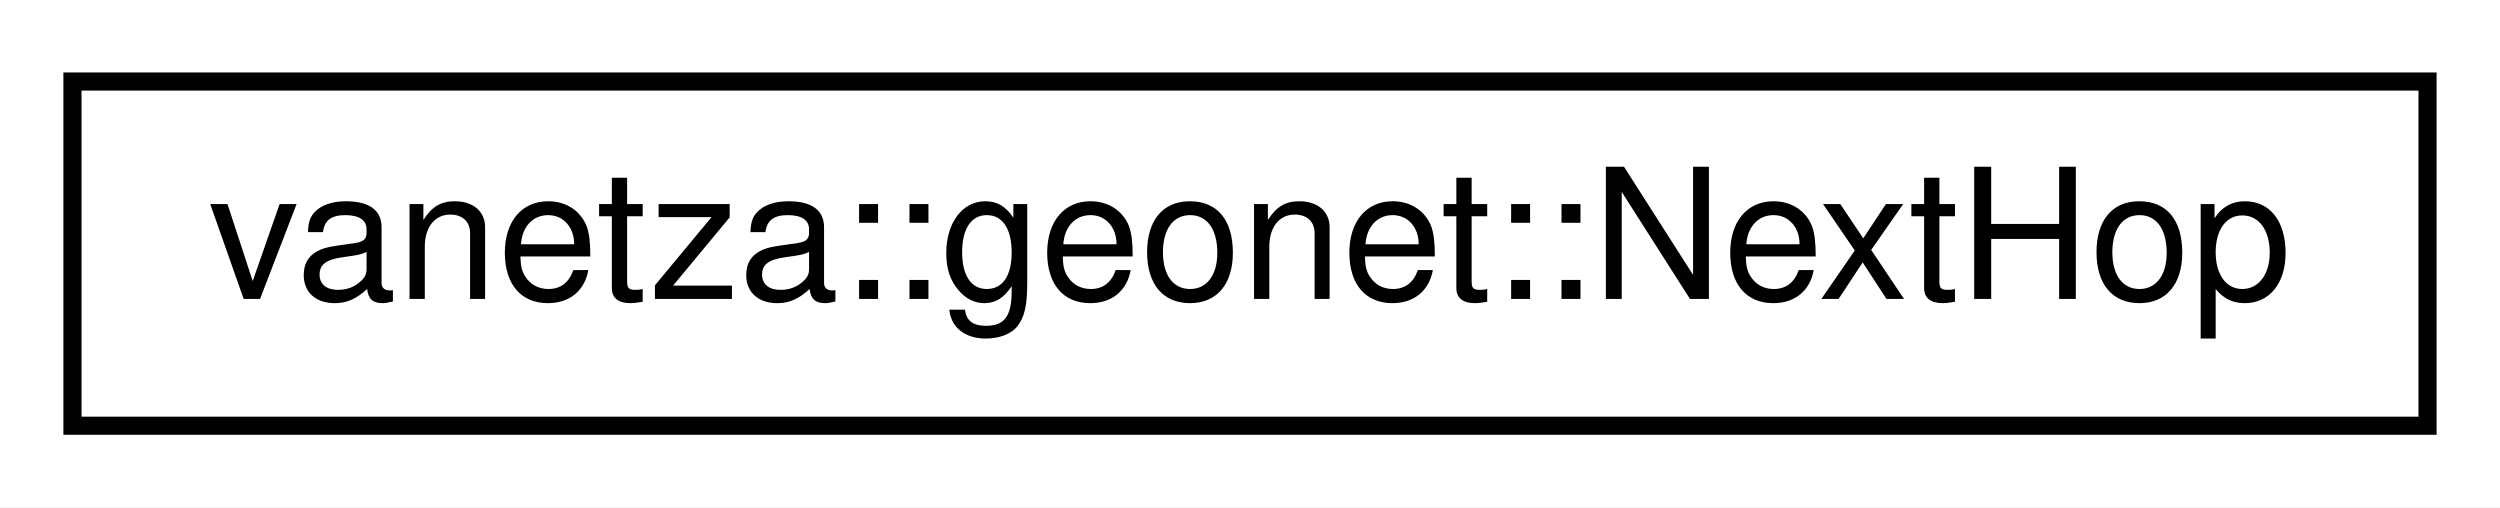
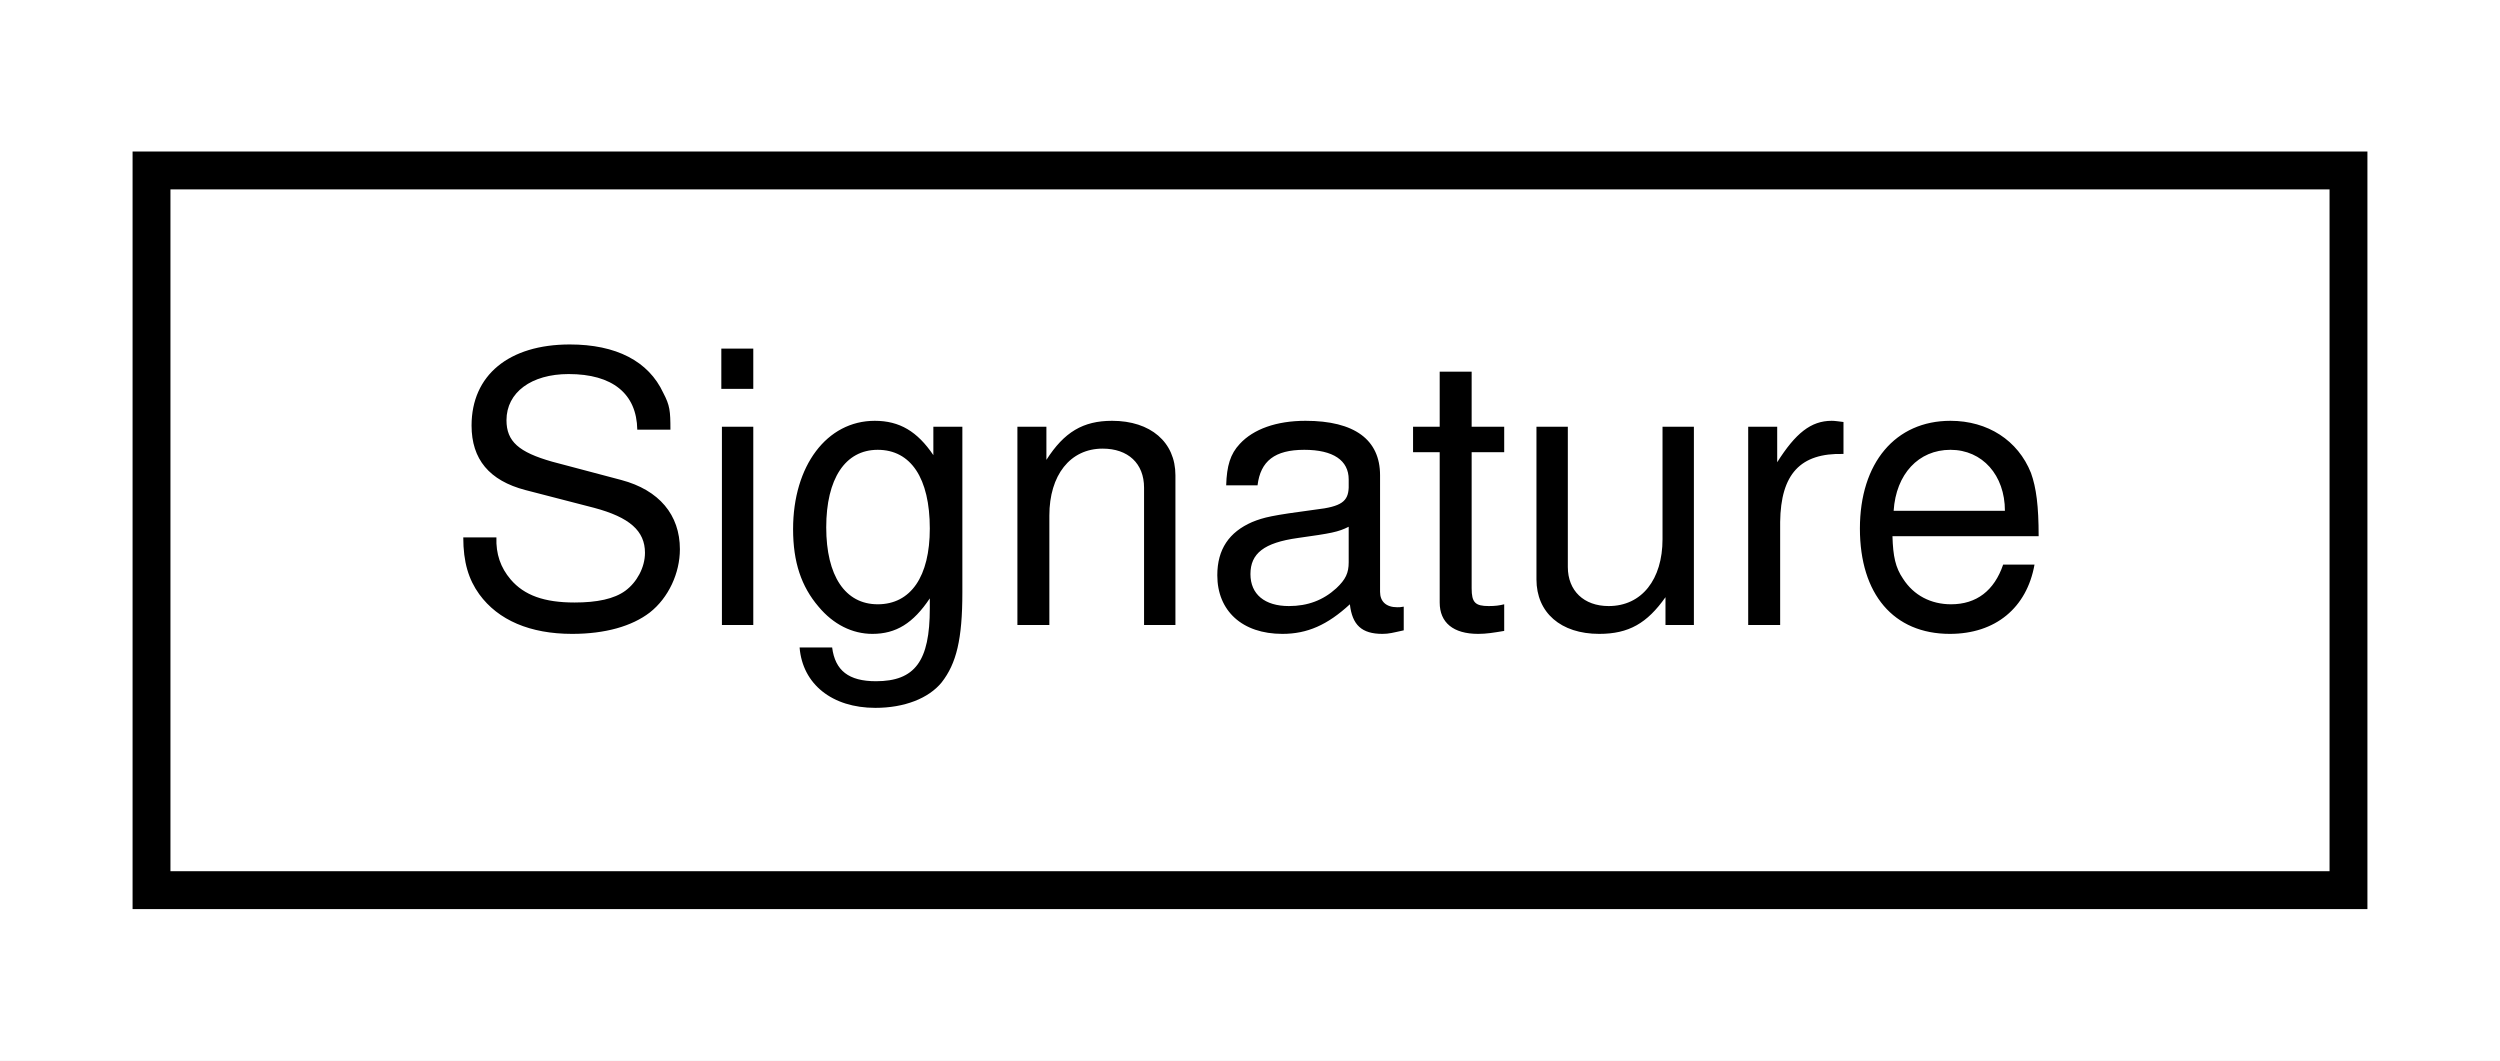
- <svg xmlns="http://www.w3.org/2000/svg" xmlns:xlink="http://www.w3.org/1999/xlink" width="138pt" height="28pt" viewBox="0.00 0.00 138.00 28.00">
+ <svg xmlns="http://www.w3.org/2000/svg" xmlns:xlink="http://www.w3.org/1999/xlink" width="66pt" height="28pt" viewBox="0.00 0.00 66.00 28.00">
  <g id="graph0" class="graph" transform="scale(1 1) rotate(0) translate(4 24)">
-     <polygon fill="white" stroke="transparent" points="-4,4 -4,-24 134,-24 134,4 -4,4" />
+     <polygon fill="white" stroke="transparent" points="-4,4 -4,-24 62,-24 62,4 -4,4" />
    <g id="node1" class="node">
      <g id="a_node1">
-         <a xlink:href="db/dd9/classvanetza_1_1geonet_1_1NextHop.html" target="_top" xlink:title=" ">
-           <polygon fill="white" stroke="black" points="0,-0.5 0,-19.5 130,-19.5 130,-0.5 0,-0.5" />
-           <text text-anchor="middle" x="65" y="-7.5" font-family="Helvetica,sans-Serif" font-size="10.00">vanetza::geonet::NextHop</text>
+         <a xlink:href="d4/dc0/structSignature.html" target="_top" xlink:title=" ">
+           <polygon fill="white" stroke="black" points="0,-0.5 0,-19.5 58,-19.5 58,-0.5 0,-0.5" />
+           <text text-anchor="middle" x="29" y="-7.5" font-family="Helvetica,sans-Serif" font-size="10.00">Signature</text>
        </a>
      </g>
    </g>
  </g>
</svg>
